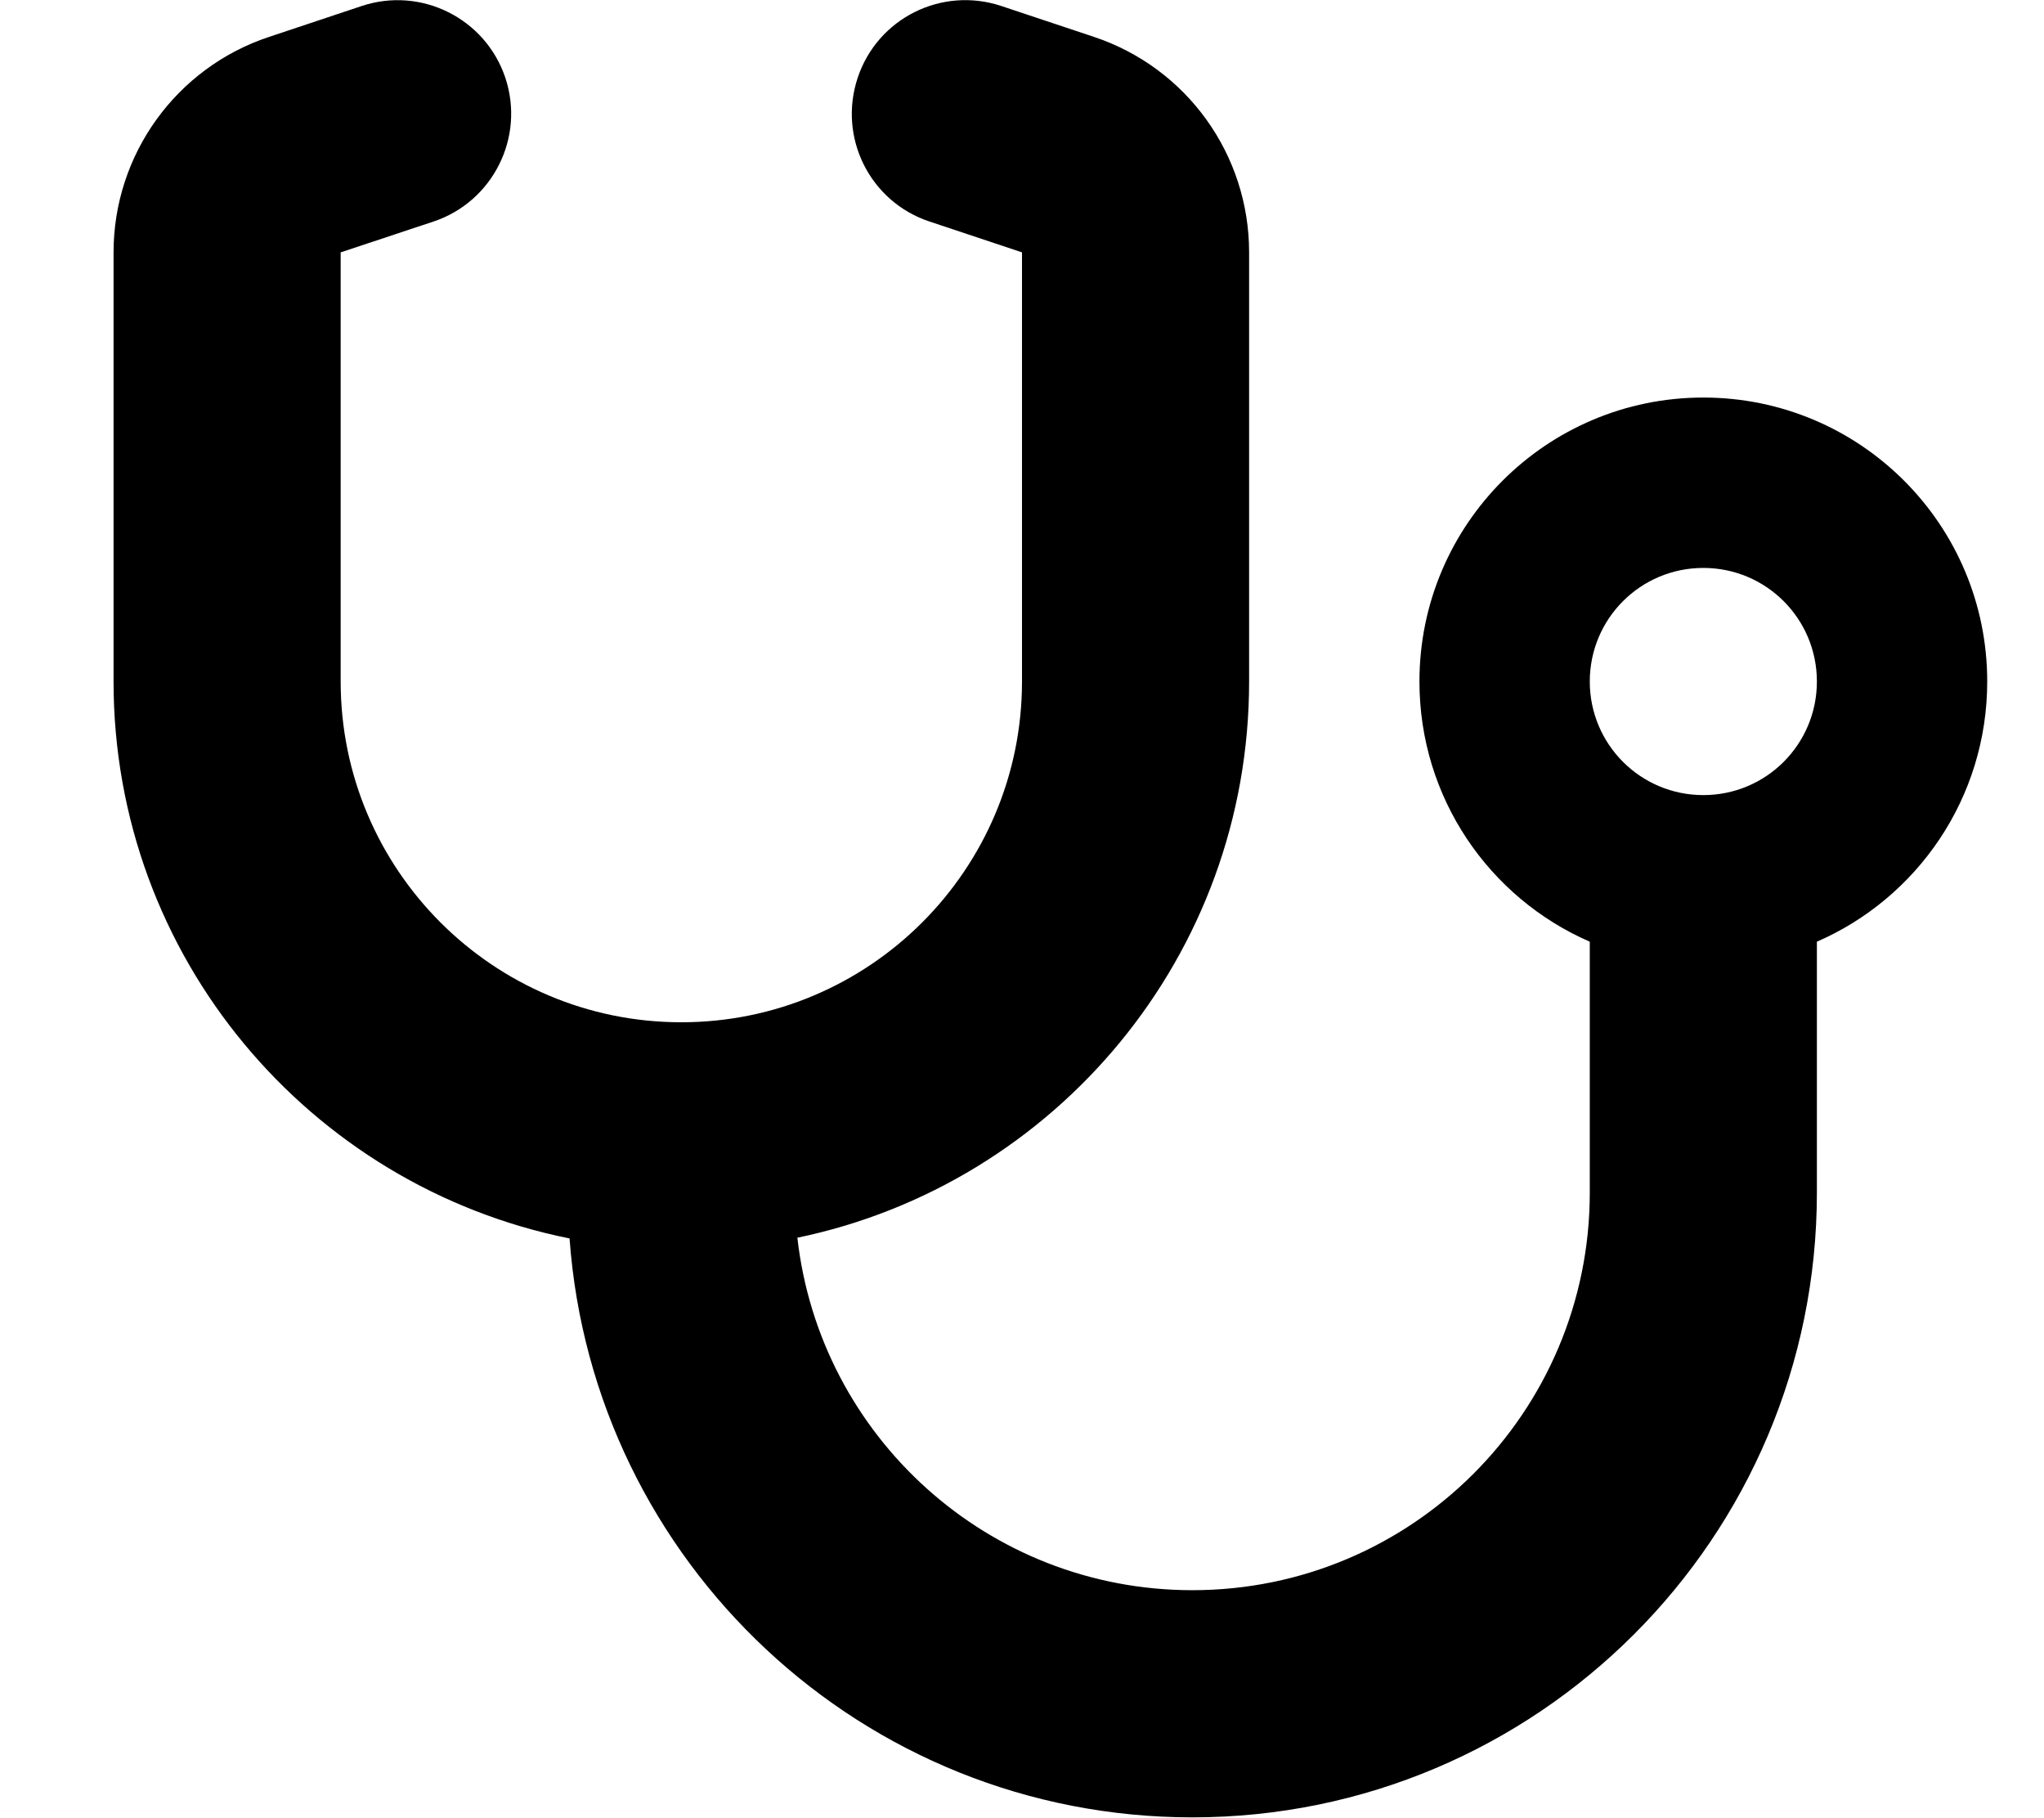
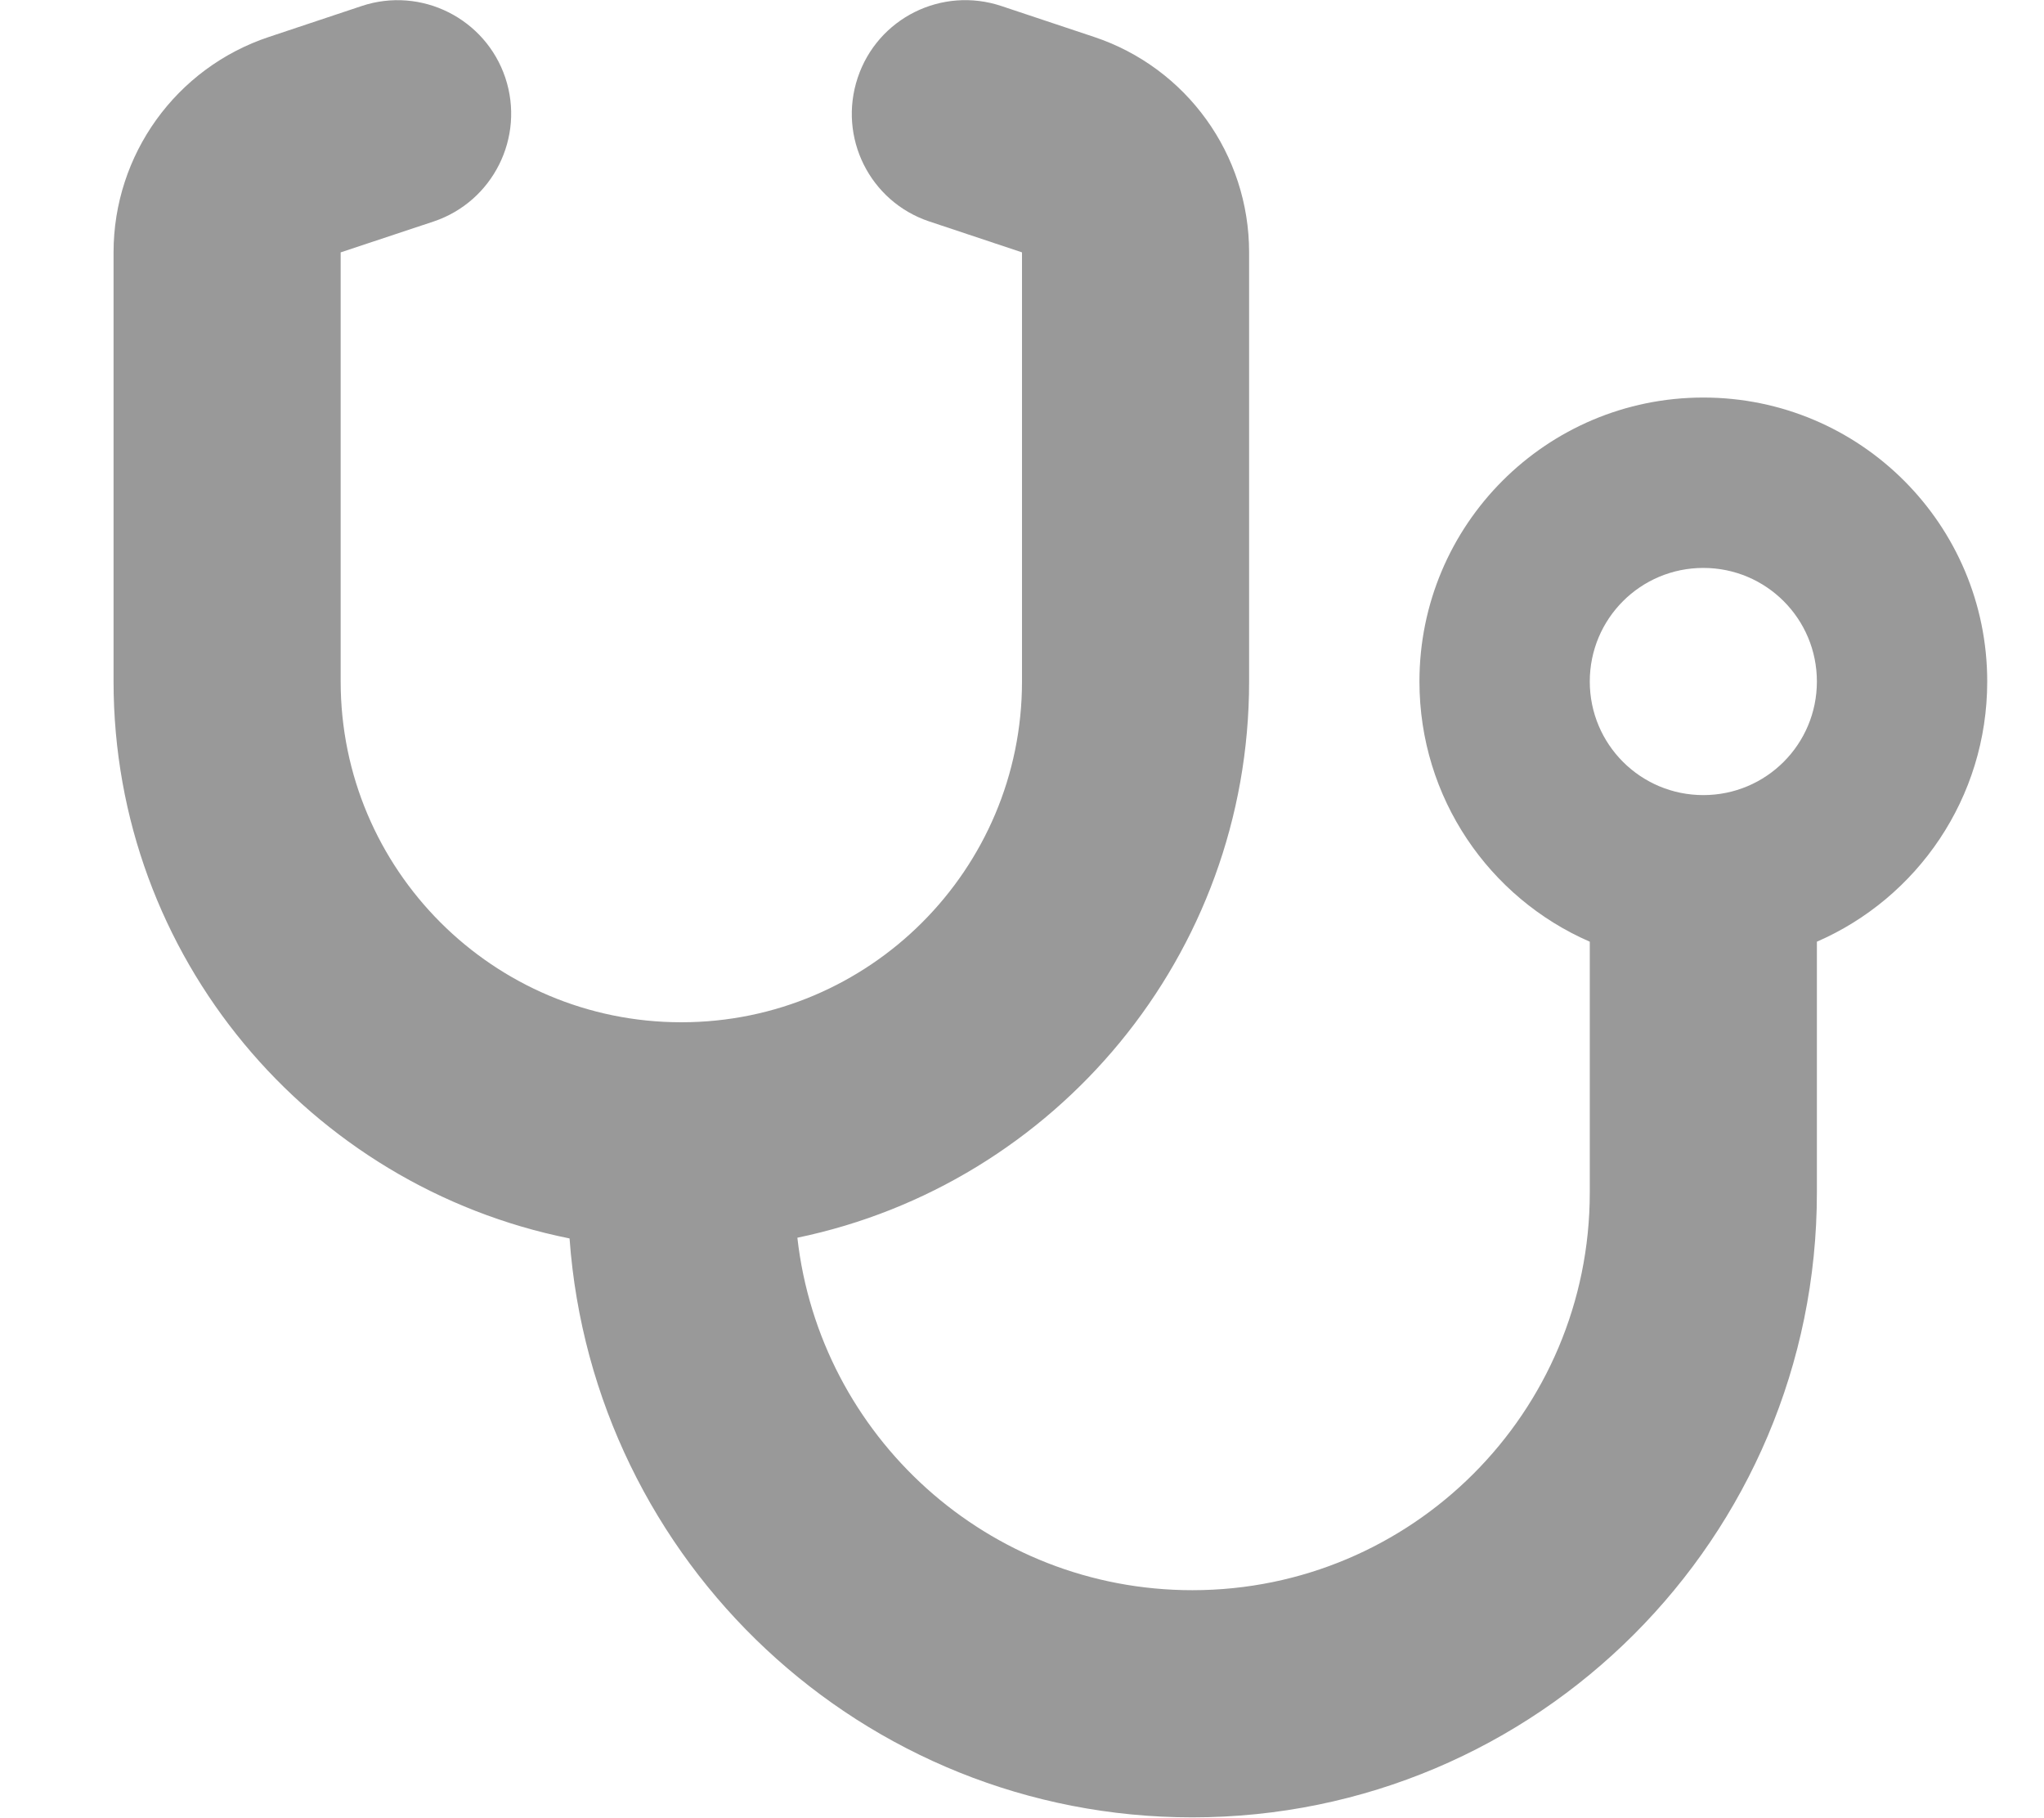
- <svg xmlns="http://www.w3.org/2000/svg" viewBox="0 0 576 512">
+ <svg xmlns="http://www.w3.org/2000/svg" fill="#999999" viewBox="0 0 576 512">
  <path d="M142.4 21.9c5.6 16.8-3.5 34.9-20.2 40.5L96 71.1V192c0 53 43 96 96 96s96-43 96-96V71.1l-26.1-8.7c-16.8-5.6-25.8-23.7-20.2-40.5s23.7-25.8 40.5-20.2l26.1 8.7C334.4 19.1 352 43.5 352 71.1V192c0 77.2-54.6 141.6-127.3 156.7C231 404.6 278.4 448 336 448c61.9 0 112-50.1 112-112V265.3c-28.3-12.3-48-40.5-48-73.3c0-44.2 35.8-80 80-80s80 35.8 80 80c0 32.8-19.7 61-48 73.3V336c0 97.2-78.8 176-176 176c-92.9 0-168.9-71.9-175.5-163.1C87.2 334.2 32 269.6 32 192V71.1c0-27.5 17.6-52 43.8-60.7l26.1-8.7c16.8-5.6 34.9 3.5 40.5 20.2zM480 224c17.7 0 32-14.3 32-32s-14.3-32-32-32s-32 14.3-32 32s14.3 32 32 32z" />
</svg>
